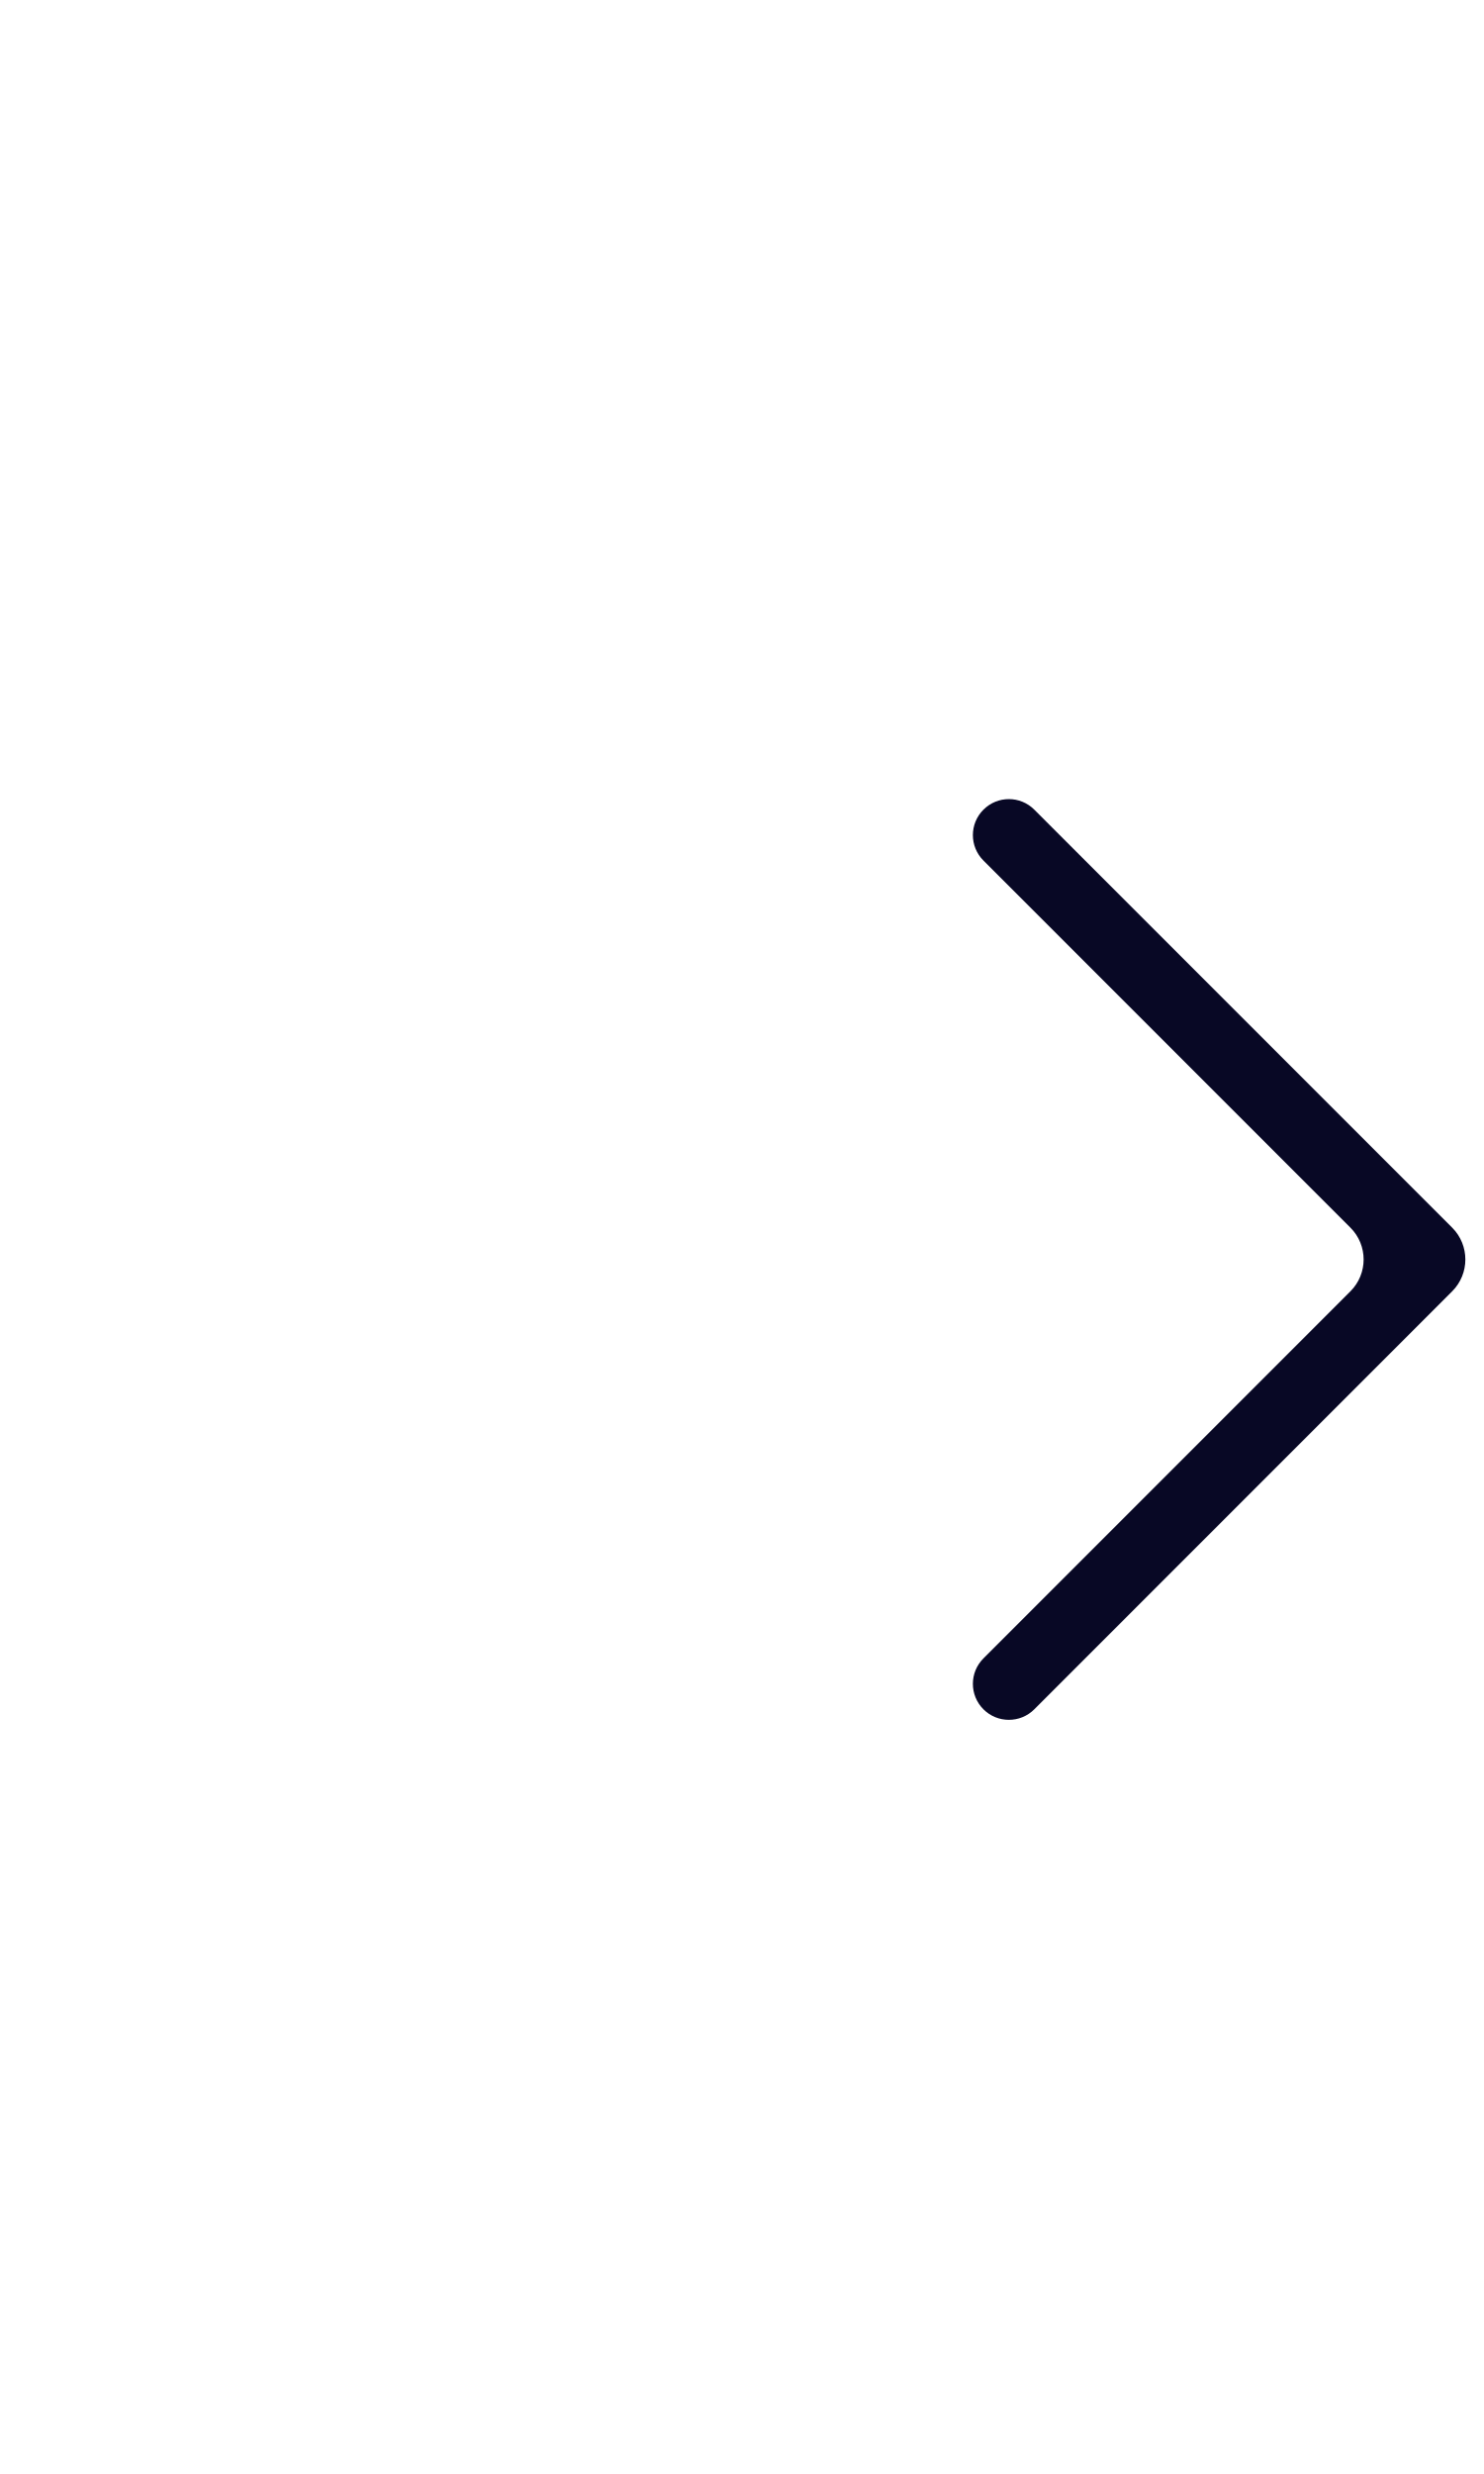
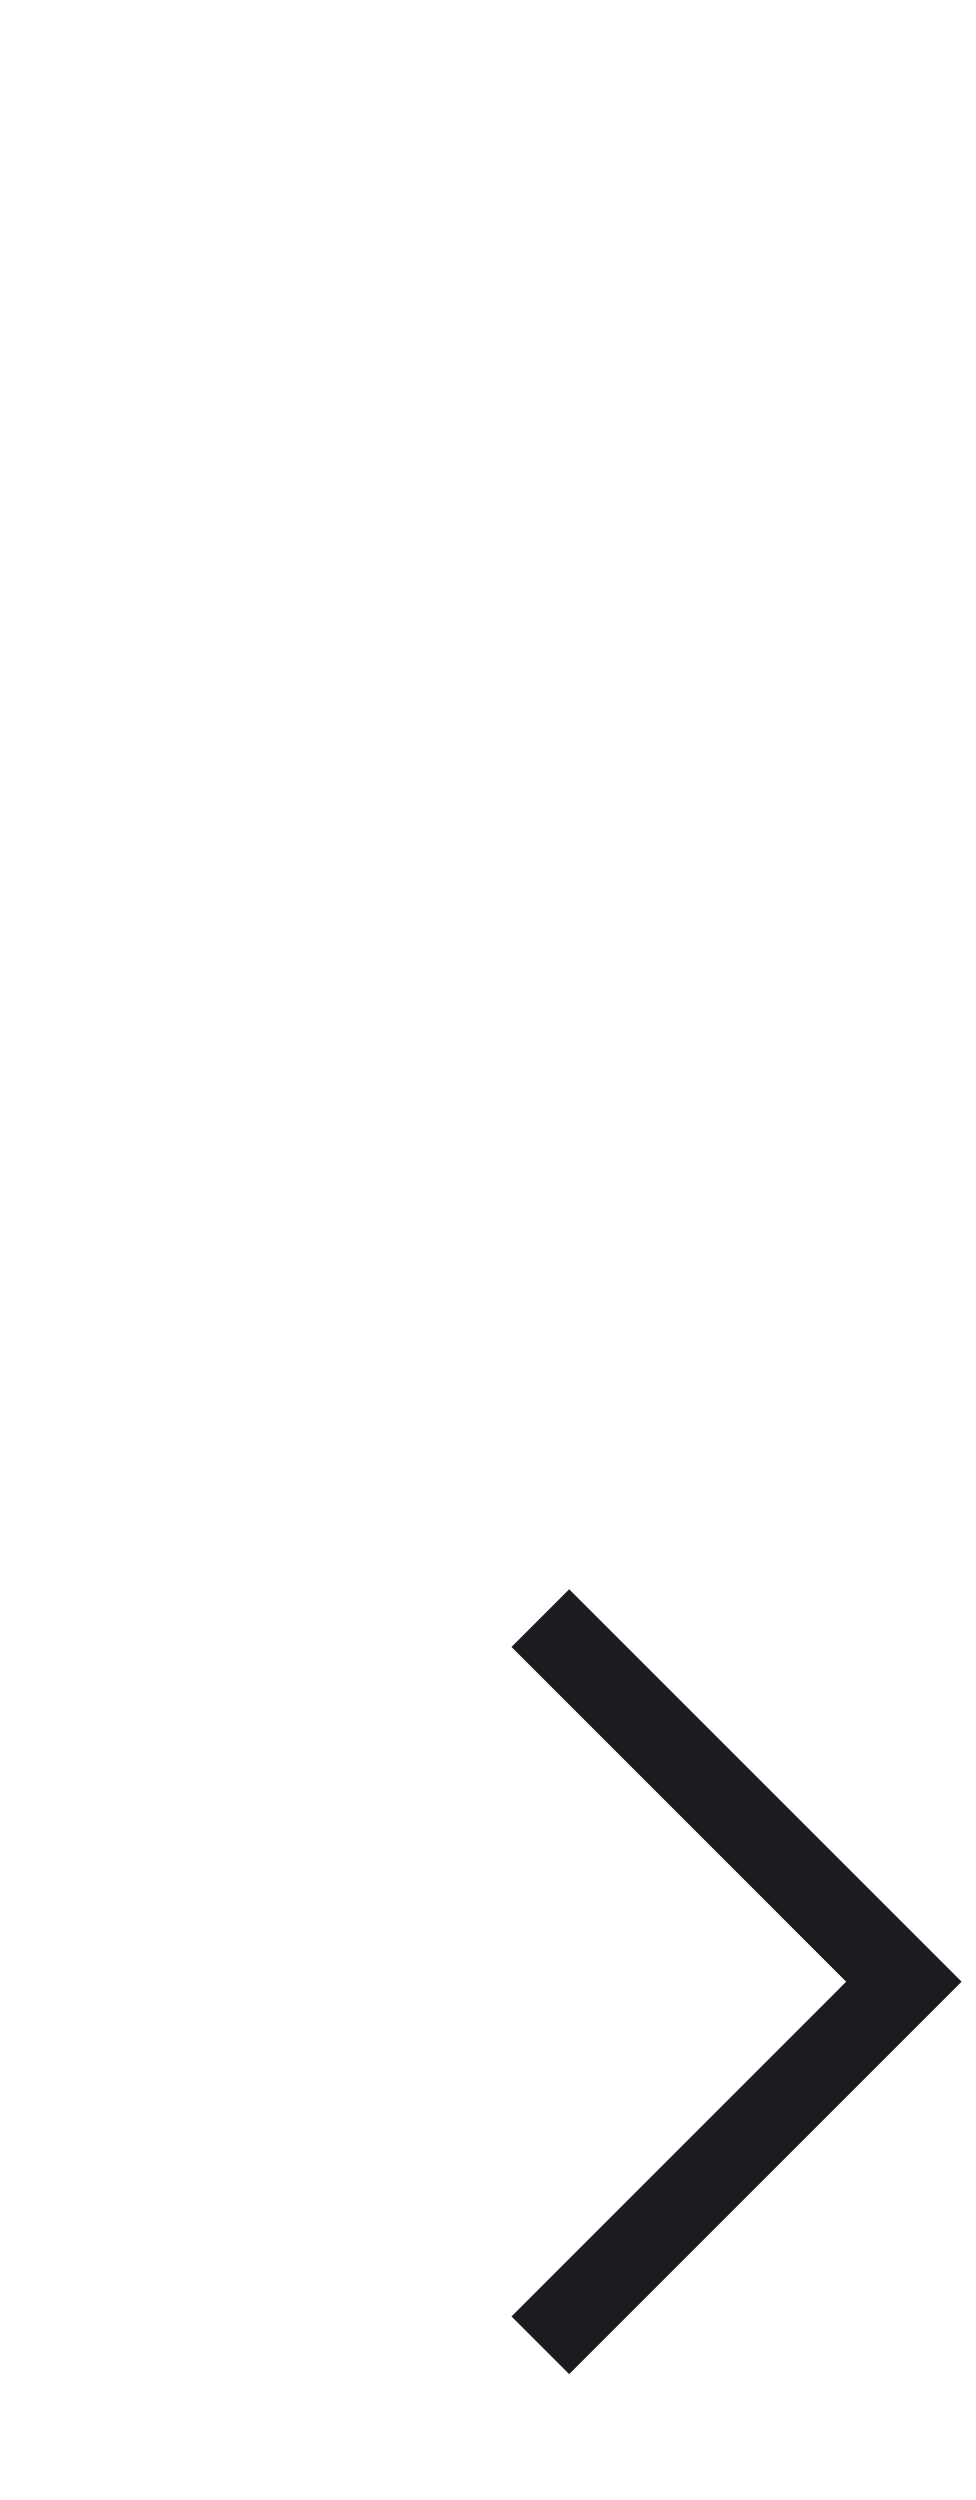
- <svg xmlns="http://www.w3.org/2000/svg" width="33" height="55" viewBox="0 0 33 55" fill="none">
-   <rect width="33" height="55" fill="url(#paint0_linear_718_6608)" />
-   <path fill-rule="evenodd" clip-rule="evenodd" d="M30.03 27.293C30.421 27.683 30.421 28.316 30.03 28.707L21.869 36.868C21.556 37.181 21.556 37.687 21.869 38C22.181 38.312 22.688 38.312 23 38L32.293 28.707C32.683 28.316 32.683 27.683 32.293 27.293L23 18C22.688 17.687 22.181 17.687 21.869 18C21.556 18.312 21.556 18.819 21.869 19.131L30.03 27.293Z" fill="#080825" />
-   <defs>
-     <linearGradient id="paint0_linear_718_6608" x1="22.77" y1="32.45" x2="2.97" y2="32.45" gradientUnits="userSpaceOnUse">
-       <stop stop-color="white" />
-       <stop offset="1" stop-color="white" stop-opacity="0" />
-     </linearGradient>
-   </defs>
+ <svg xmlns="http://www.w3.org/2000/svg" width="16" height="41" viewBox="0 0 16 41" fill="none">
+   <mask id="mask0_254_12604" style="mask-type:alpha" maskUnits="userSpaceOnUse" x="0" y="24" width="16" height="17">
+     <rect x="16" y="40.5" width="16" height="16" transform="rotate(-180 16 40.5)" fill="#D9D9D9" />
+   </mask>
+   <g mask="url(#mask0_254_12604)">
+     <path d="M9.334 26.064L15.77 32.5L9.334 38.936L8.388 37.99L13.877 32.5L8.388 27.01L9.334 26.064Z" fill="#1C1B1F" />
+   </g>
</svg>
